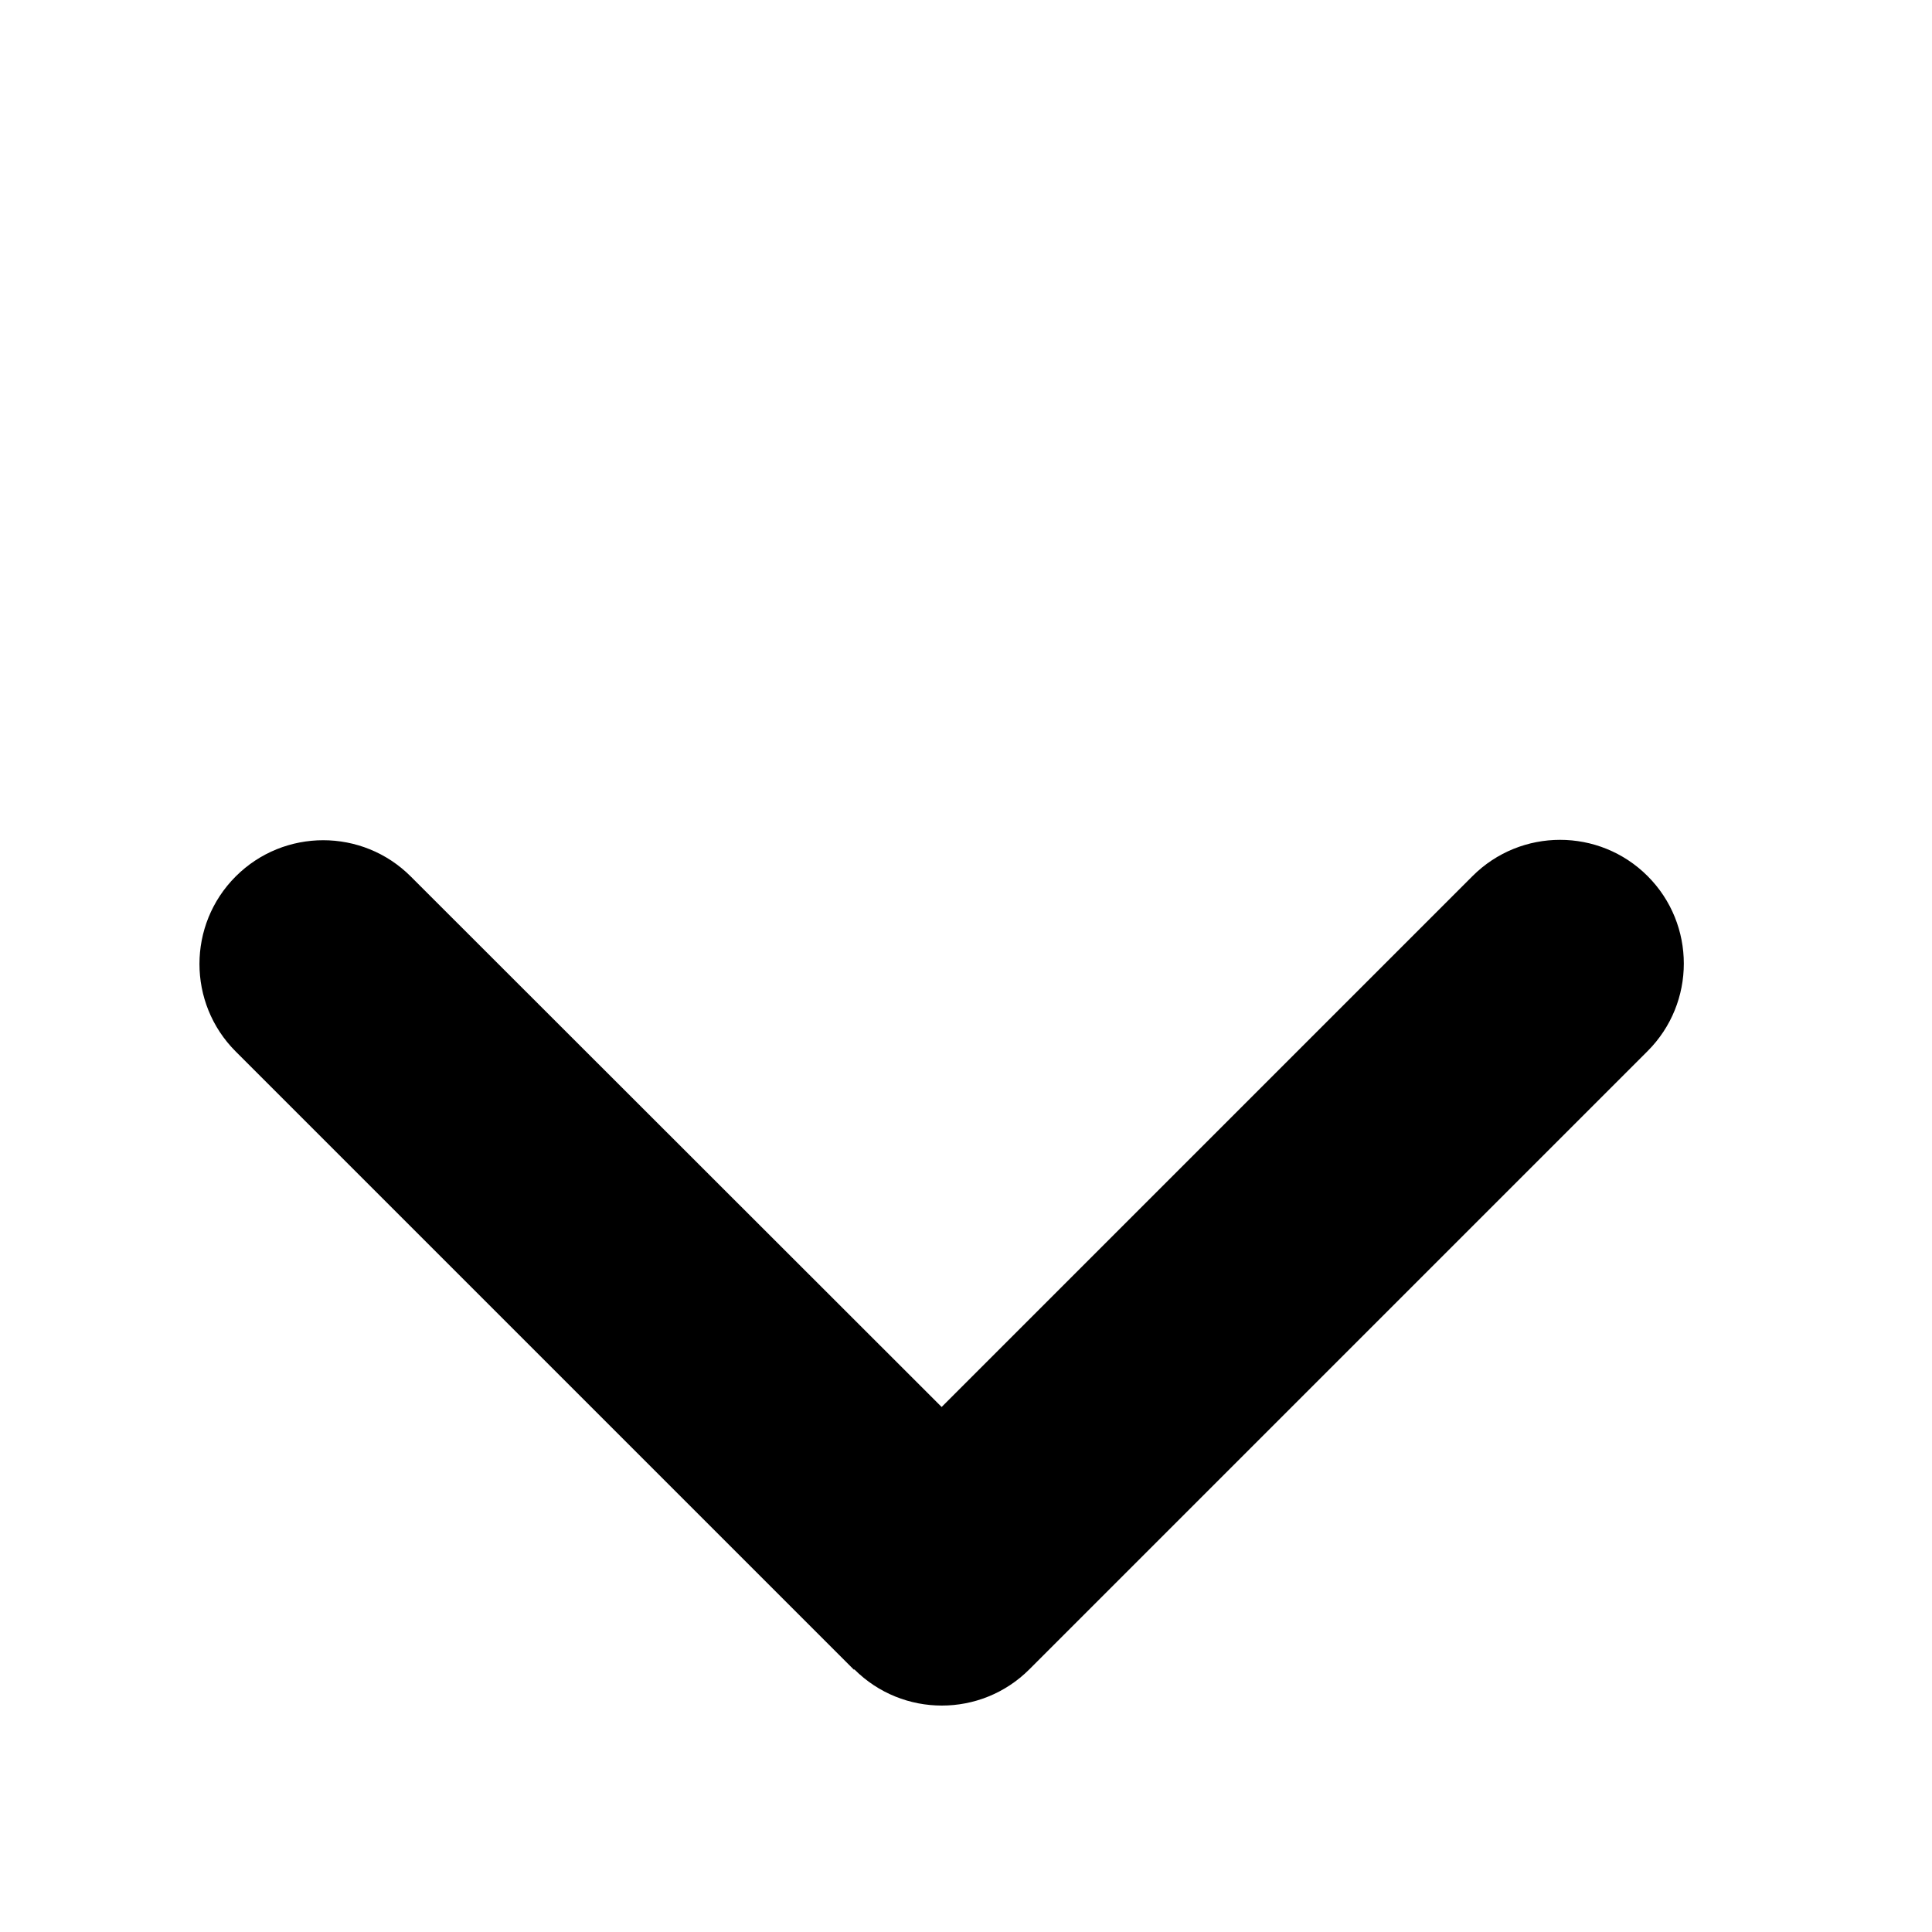
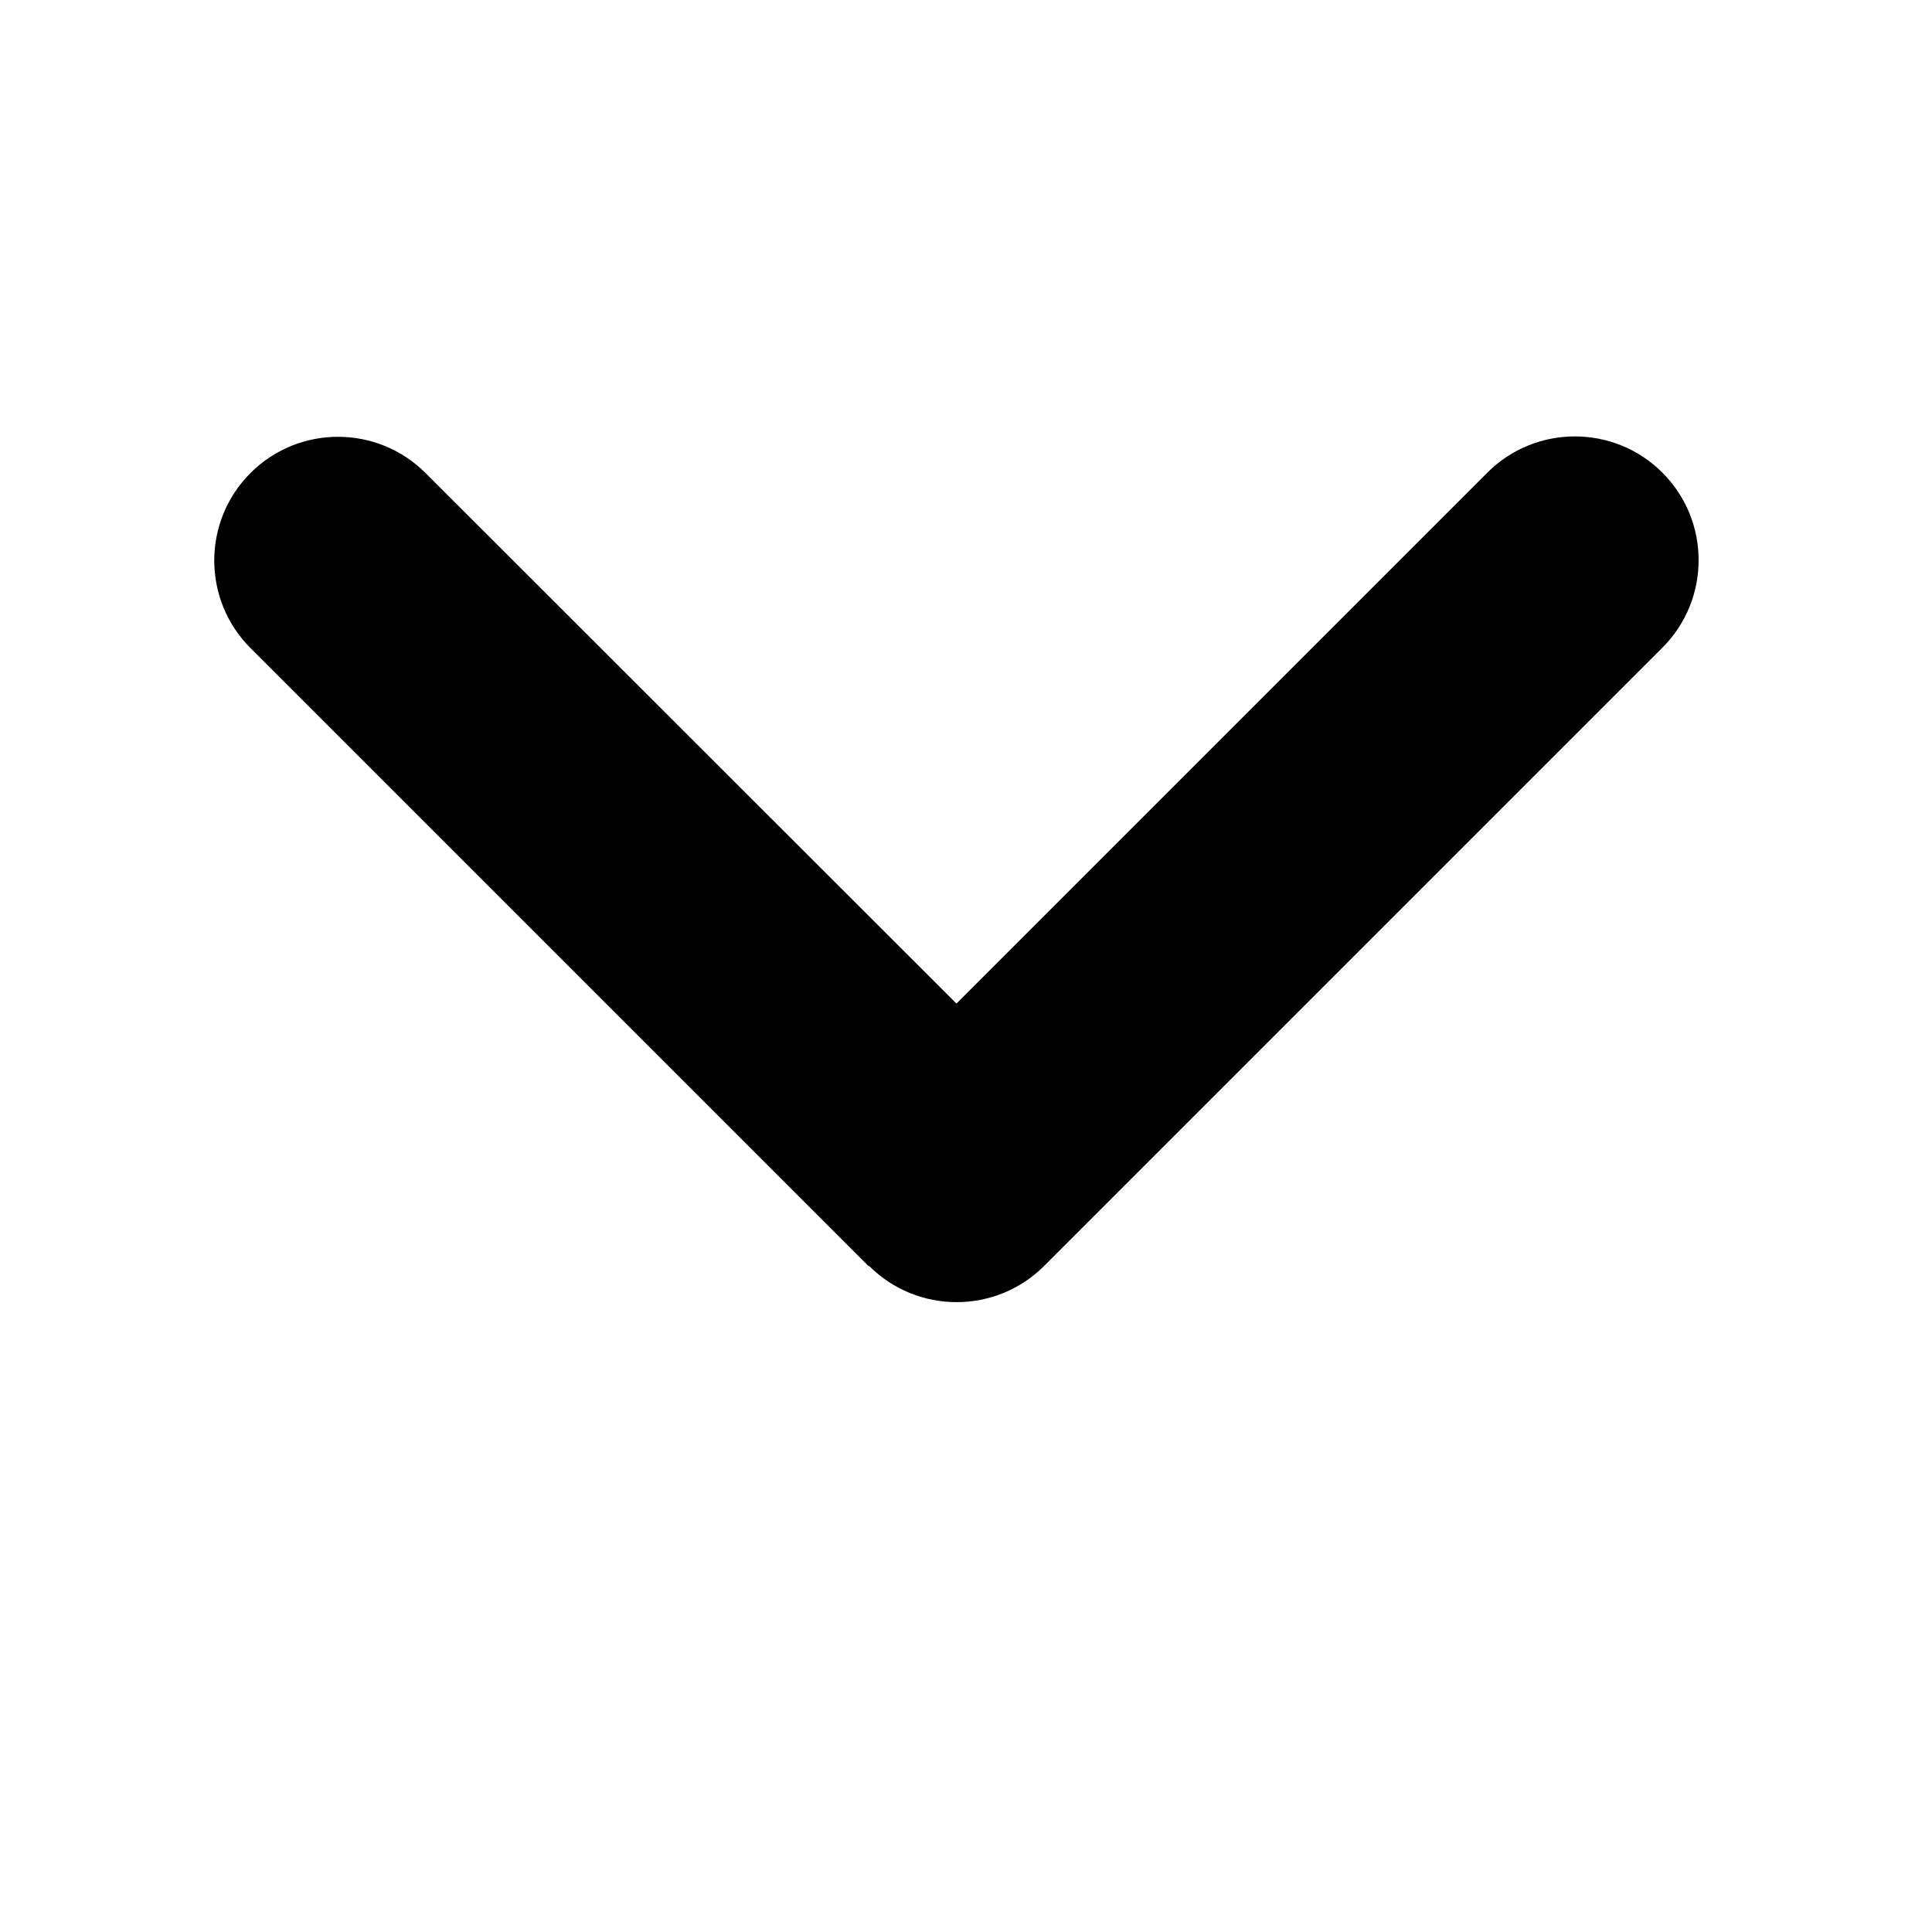
<svg xmlns="http://www.w3.org/2000/svg" viewBox="0 0 500 500" version="1.1" id="svg4">
  <defs id="defs8" />
-   <path d="m 221.095,432.024 c 12.5,12.5 32.8,12.5 45.3,0 l 160,-160 c 12.5,-12.5 12.5,-32.8 0,-45.3 -12.5,-12.5 -32.8,-12.5 -45.3,0 l -137.4,137.4 -137.4,-137.3 c -12.5,-12.5 -32.8,-12.5 -45.3,0 -12.5,12.5 -12.5,32.8 0,45.3 l 160,160 z" id="path2" />
+   <path d="m 224.925,327.617 c 12.5,12.5 32.8,12.5 45.3,0 l 160,-160 c 12.5,-12.5 12.5,-32.8 0,-45.3 -12.5,-12.5 -32.8,-12.5 -45.3,0 l -137.4,137.4 -137.4,-137.3 c -12.5,-12.5 -32.8,-12.5 -45.3,0 -12.5,12.5 -12.5,32.8 0,45.3 l 160,160 z" id="path2" />
</svg>
